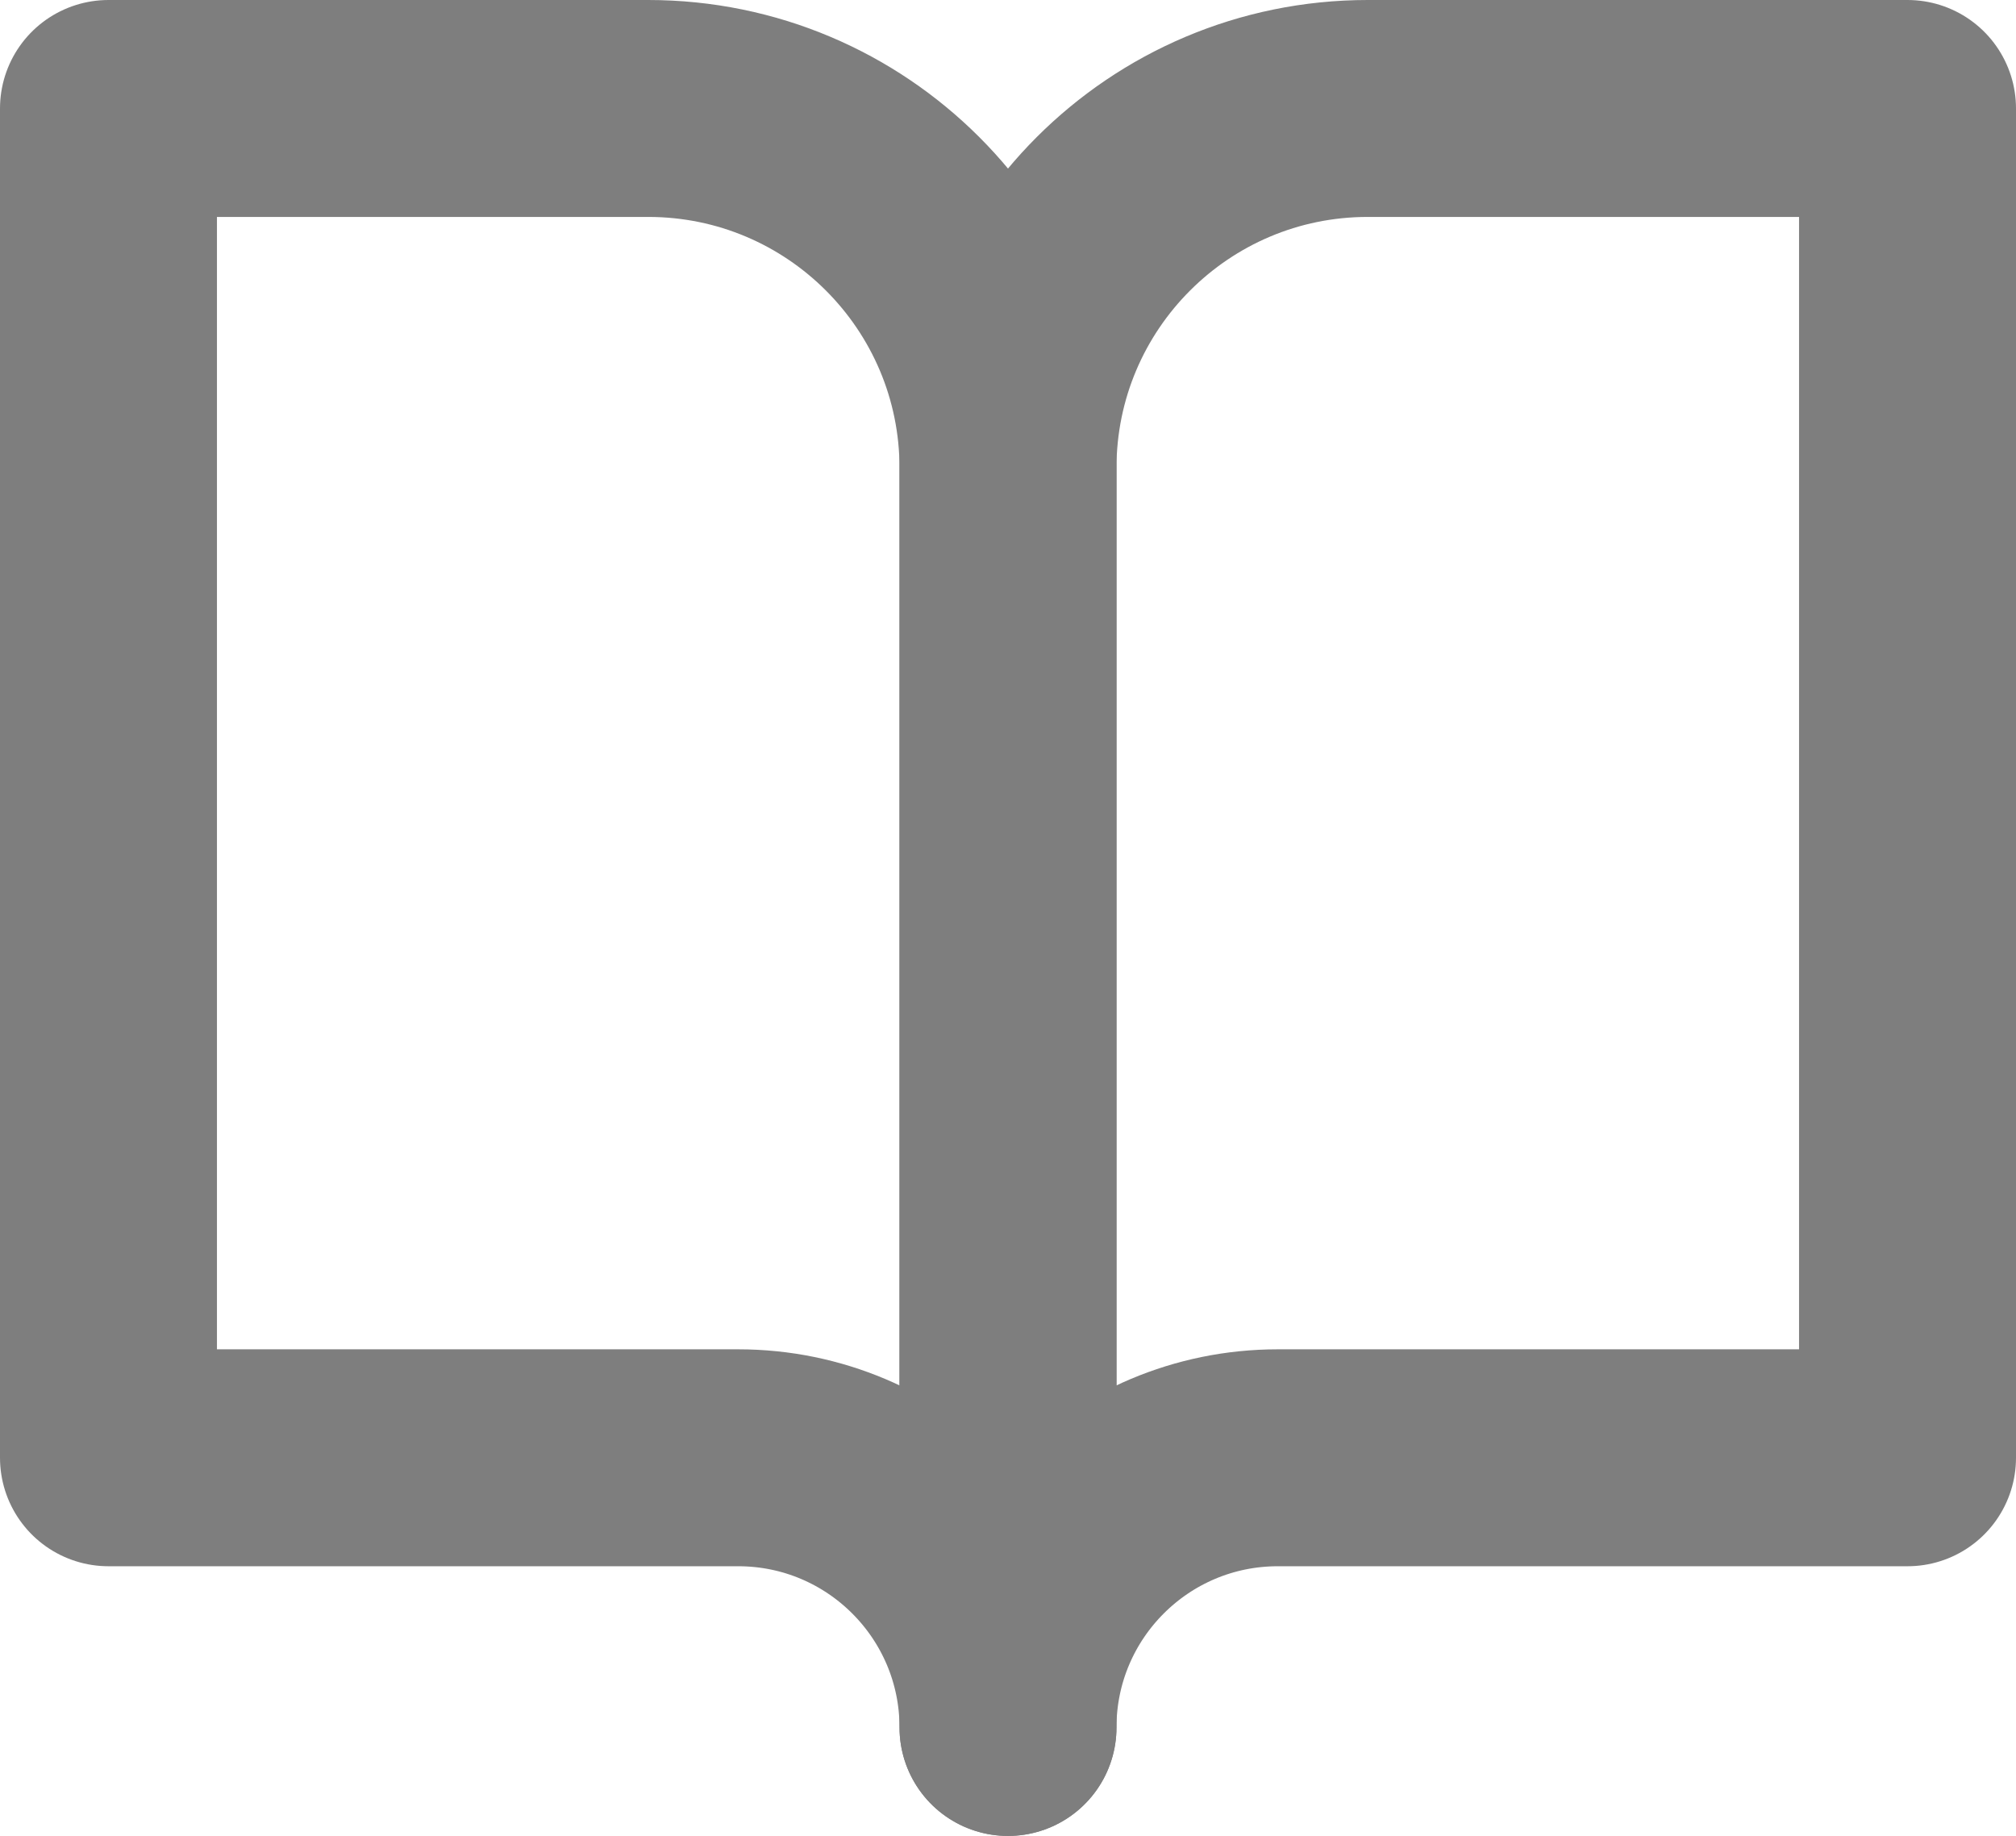
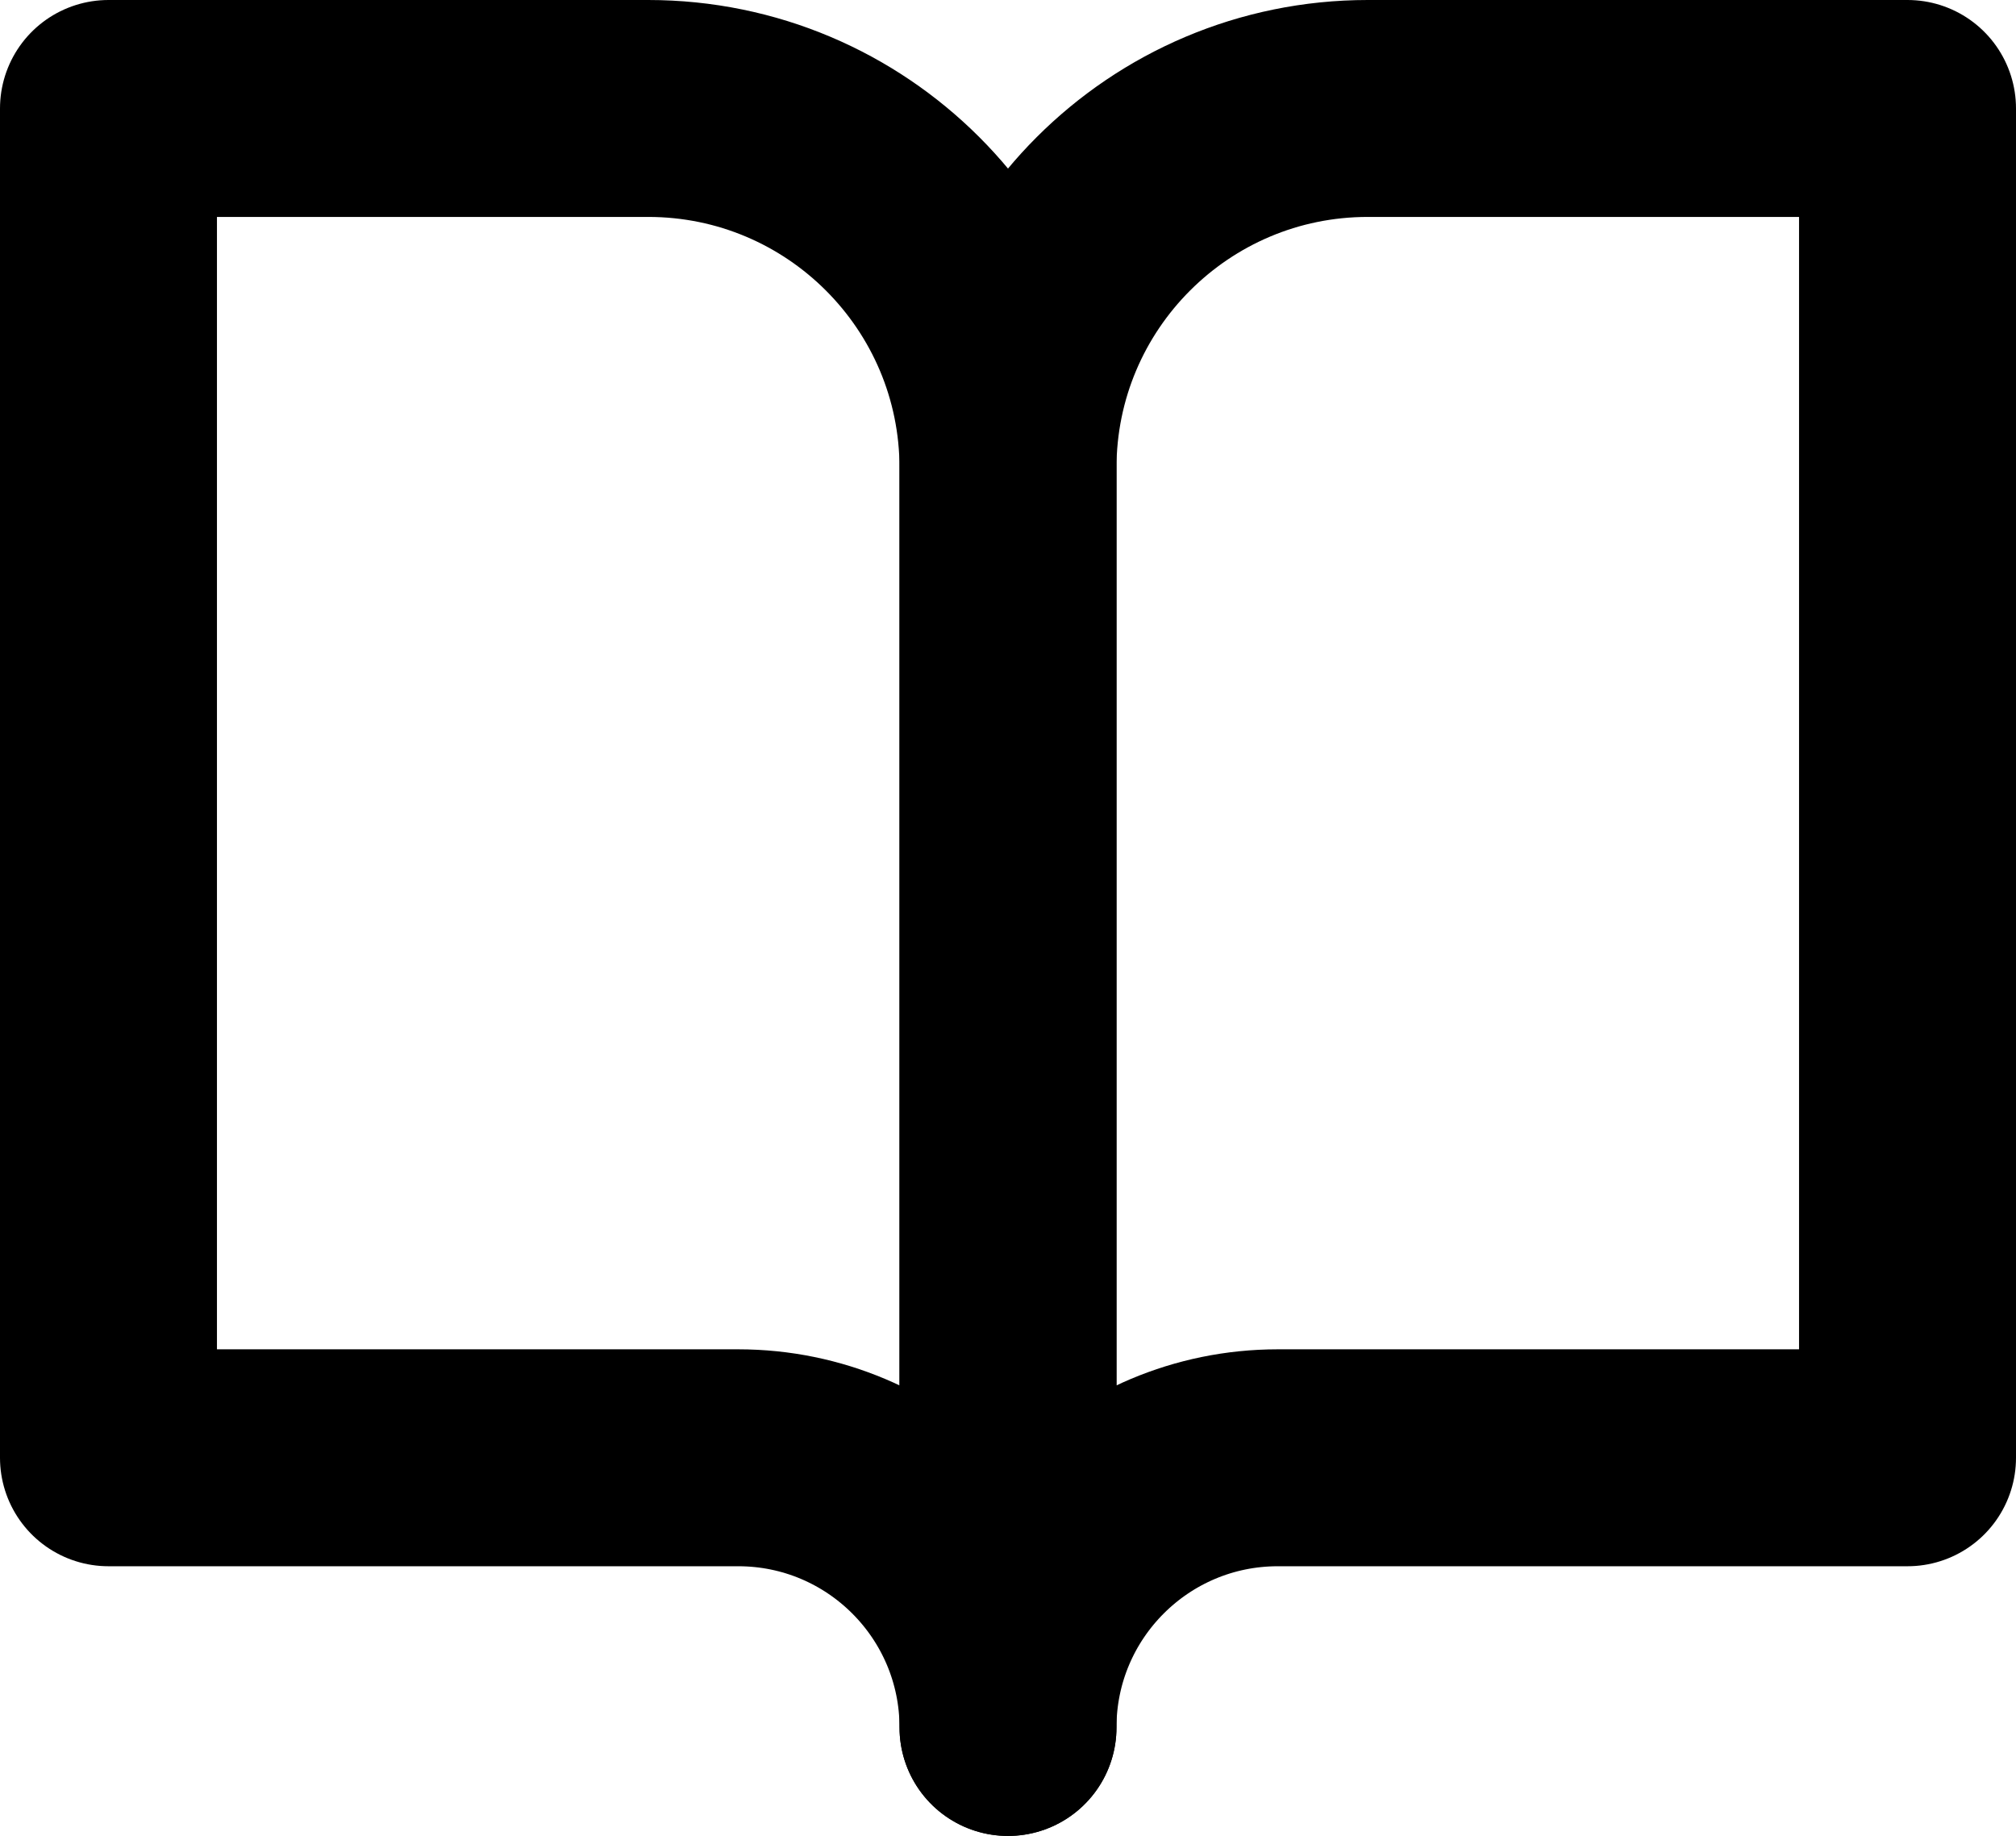
<svg xmlns="http://www.w3.org/2000/svg" width="46.462" height="42.316" viewBox="0 0 46.462 42.316">
  <g id="Icon_feather-book-open" data-name="Icon feather-book-open" transform="translate(2.5 2.5)">
-     <path id="Path_1860" data-name="Path 1860" d="M3,4.5H15.439a8.292,8.292,0,0,1,8.292,8.292V41.816A6.219,6.219,0,0,0,17.512,35.6H3Z" transform="translate(-3 -4.5)" fill="none" stroke="#7e7e7e" stroke-linecap="round" stroke-linejoin="round" stroke-width="5" />
-     <path id="Path_1861" data-name="Path 1861" d="M38.731,4.5H26.292A8.292,8.292,0,0,0,18,12.792V41.816A6.219,6.219,0,0,1,24.219,35.6H38.731Z" transform="translate(2.731 -4.5)" fill="none" stroke="#7e7e7e" stroke-linecap="round" stroke-linejoin="round" stroke-width="5" />
+     <path id="Path_1860" data-name="Path 1860" d="M3,4.5H15.439a8.292,8.292,0,0,1,8.292,8.292V41.816A6.219,6.219,0,0,0,17.512,35.6H3Z" transform="translate(-3 -4.5)" fill="none" stroke="#000" stroke-linecap="round" stroke-linejoin="round" stroke-width="5" />
+     <path id="Path_1861" data-name="Path 1861" d="M38.731,4.5H26.292A8.292,8.292,0,0,0,18,12.792V41.816A6.219,6.219,0,0,1,24.219,35.6H38.731Z" transform="translate(2.731 -4.5)" fill="none" stroke="#000" stroke-linecap="round" stroke-linejoin="round" stroke-width="5" />
  </g>
</svg>
